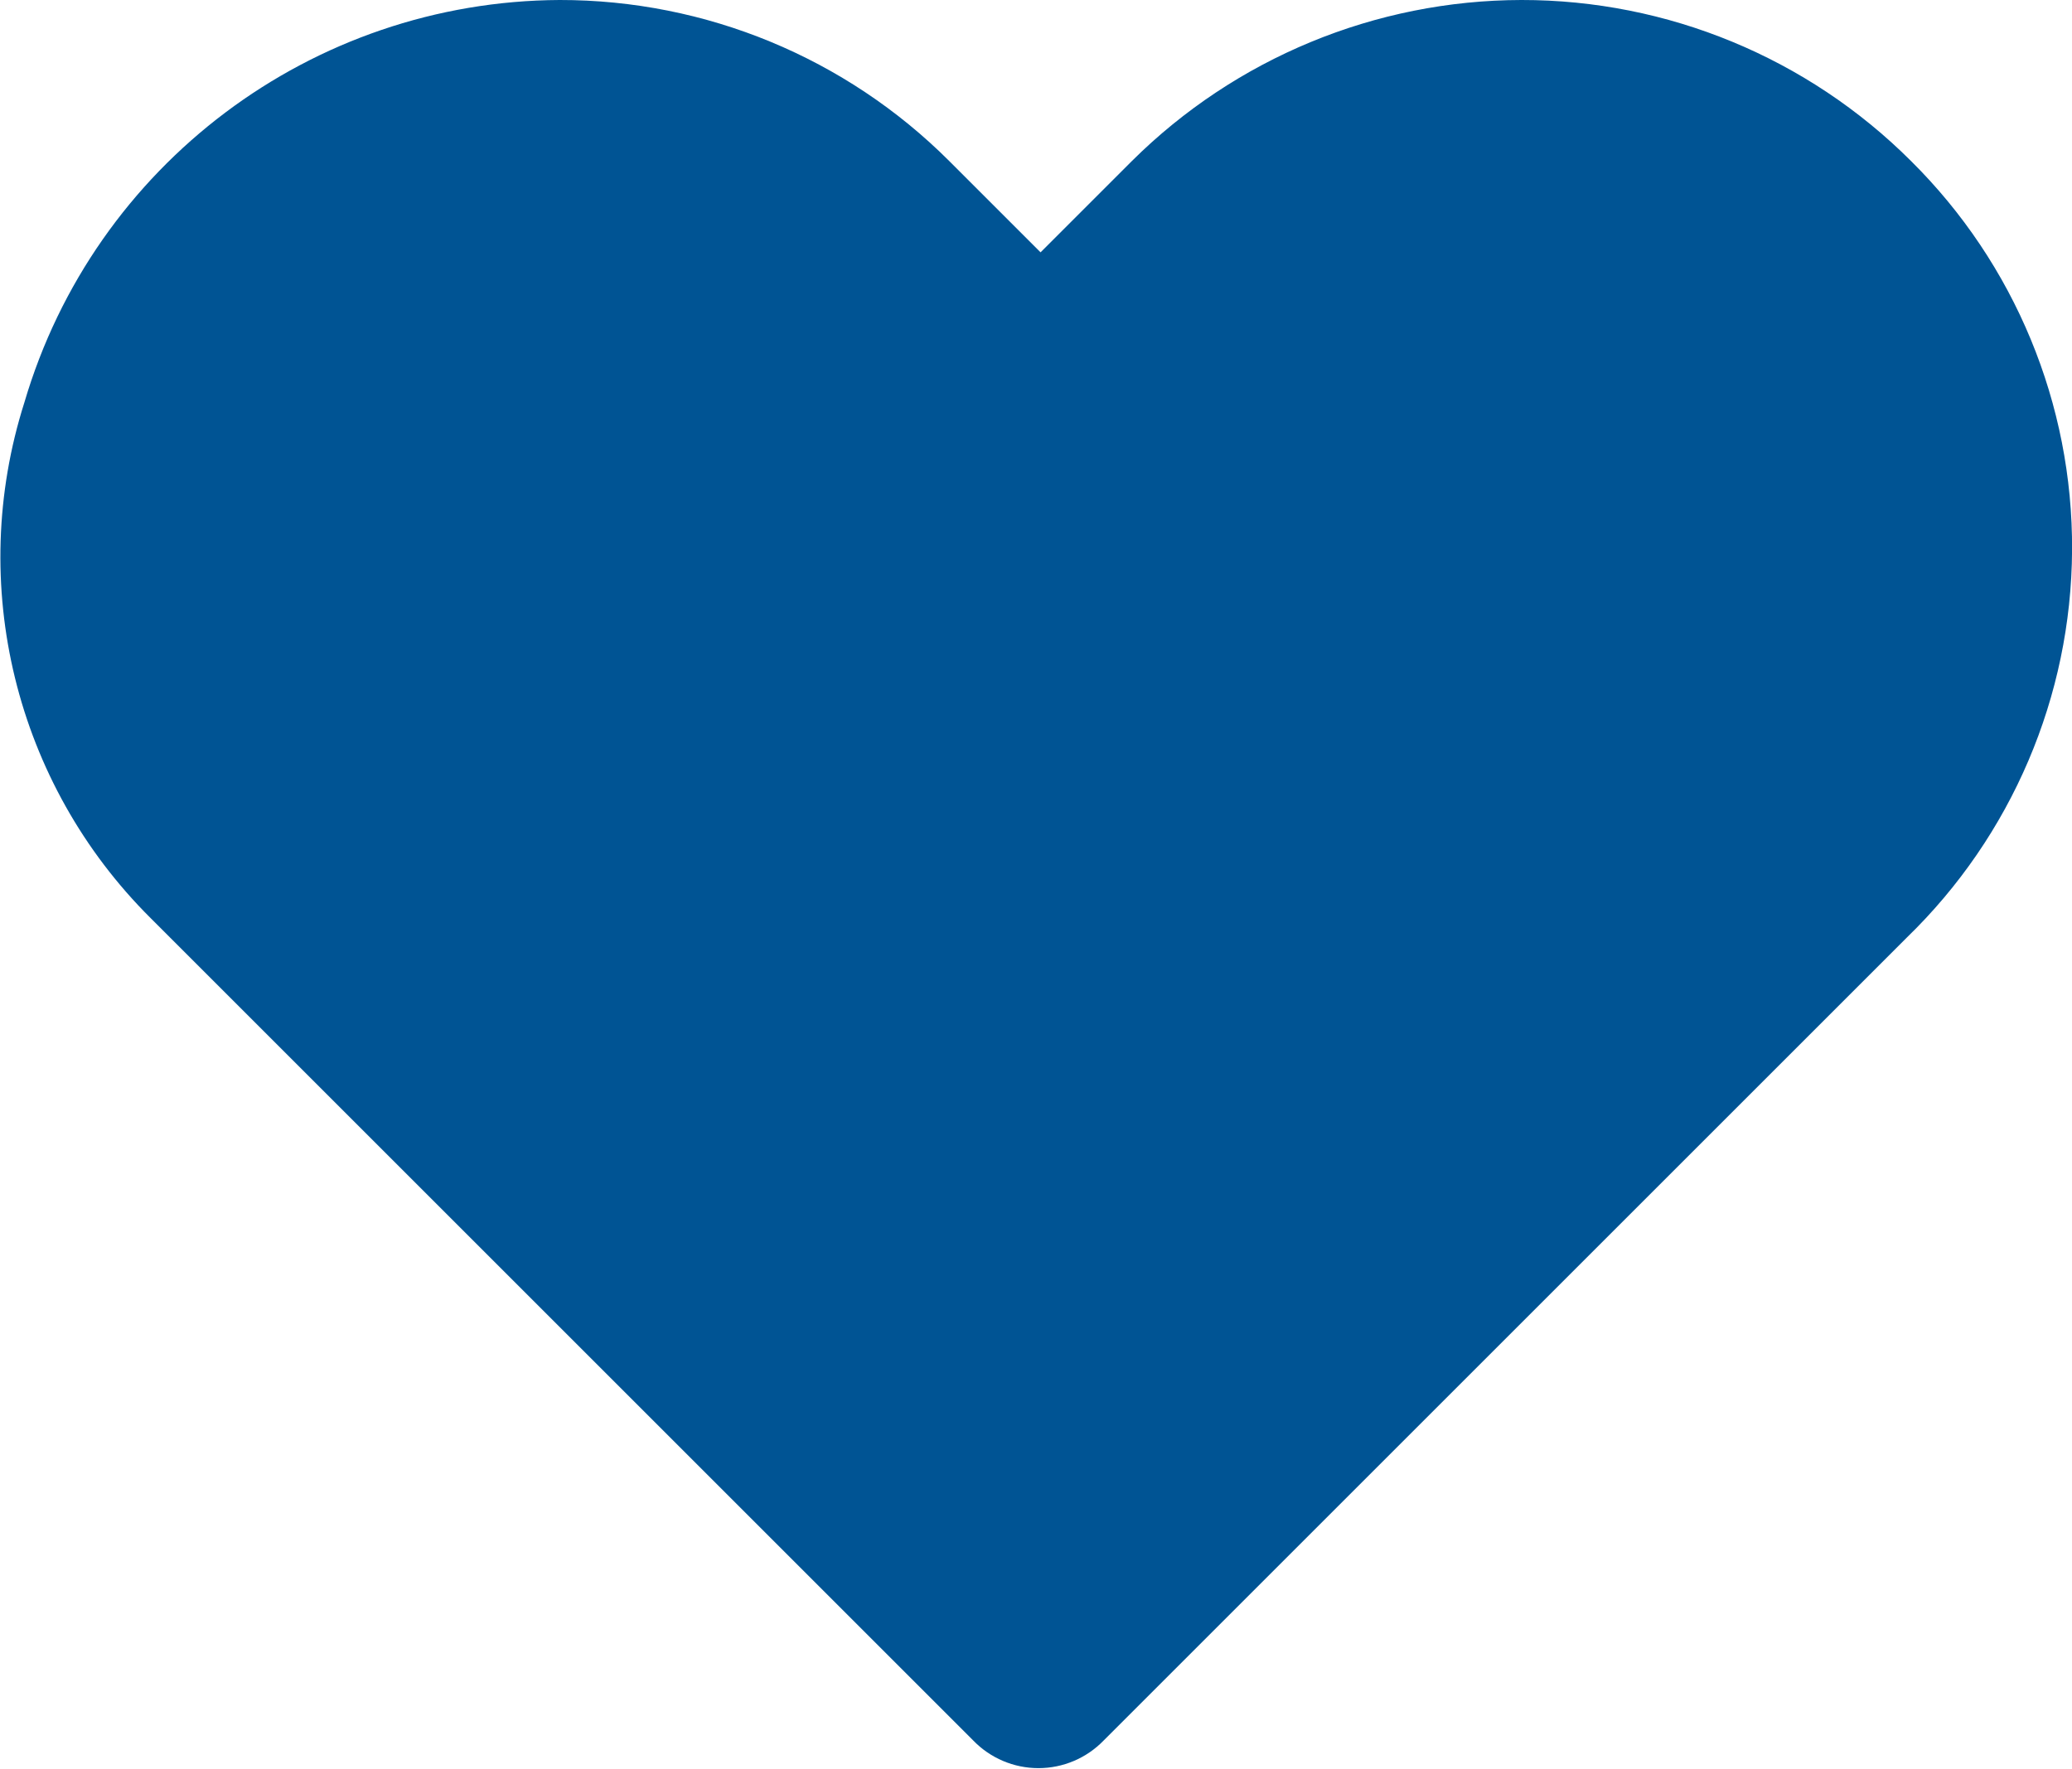
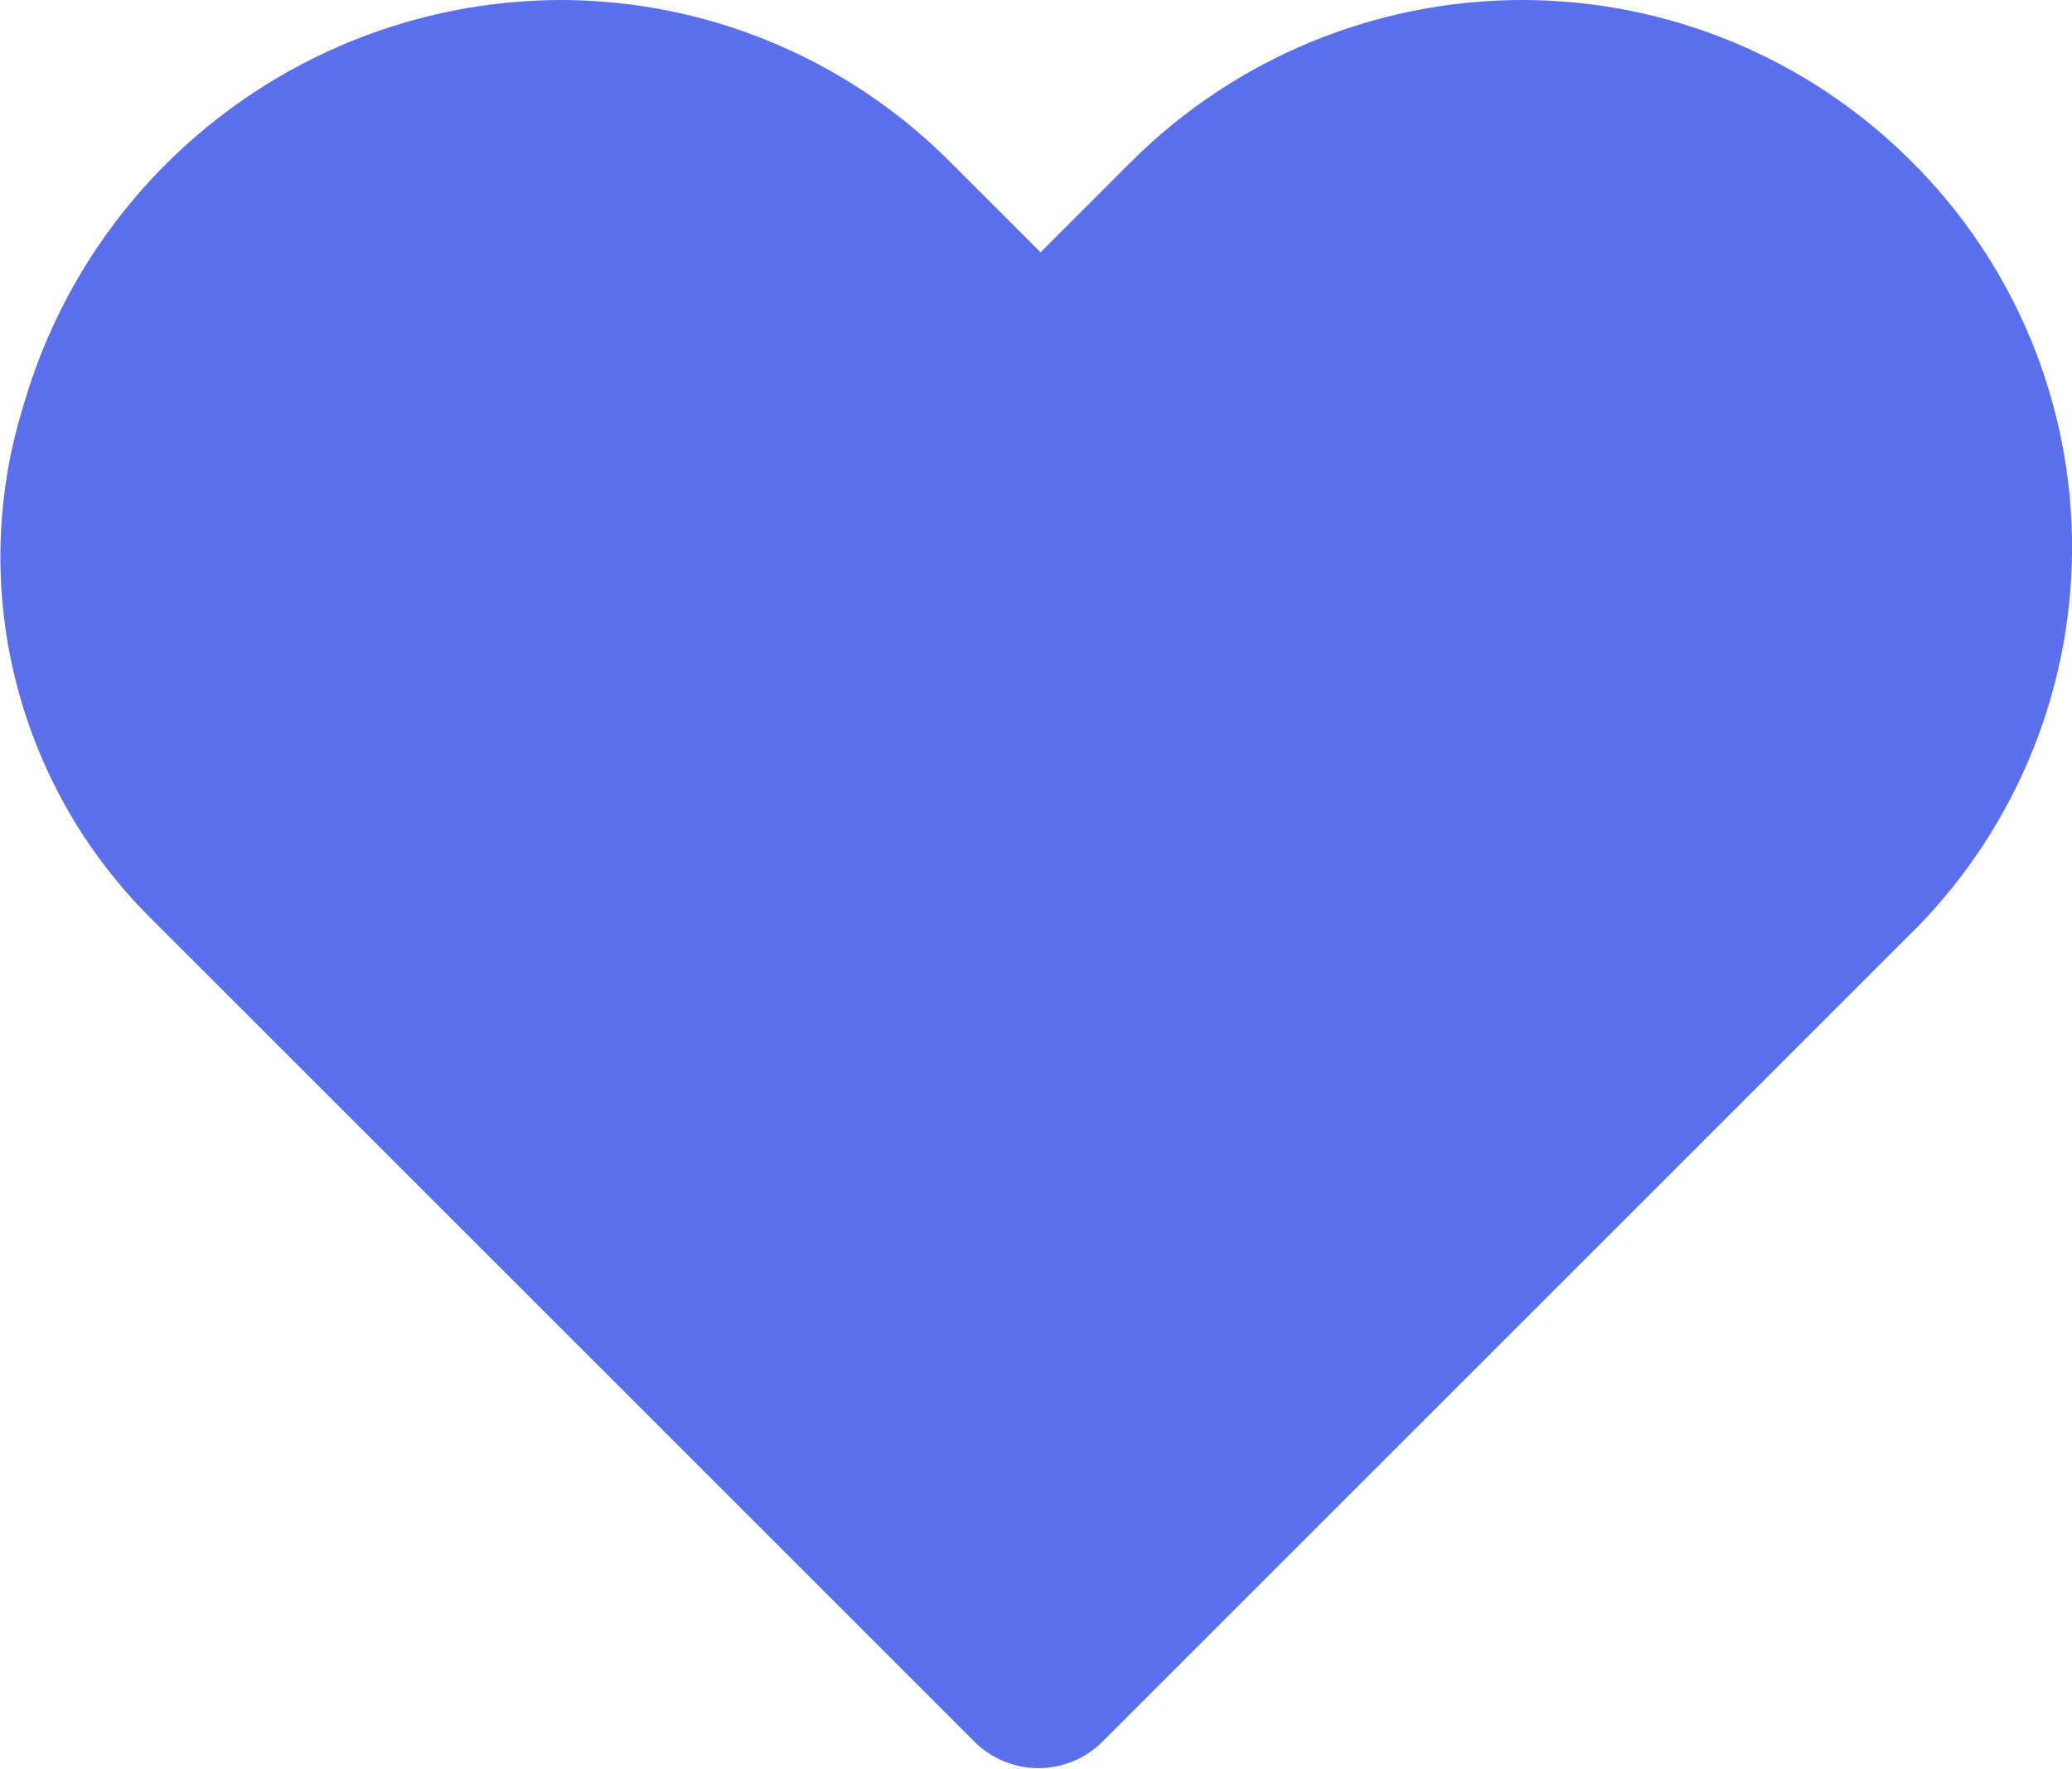
<svg xmlns="http://www.w3.org/2000/svg" width="22.017" height="18.794" viewBox="0 0 22.017 18.794">
-   <path id="路径_11" data-name="路径 11" d="M-926.41,962.111a5.849,5.849,0,0,0-4.139-1.711,5.888,5.888,0,0,0-4.139,1.711l-.971.971-.971-.971a5.848,5.848,0,0,0-4.139-1.711,5.959,5.959,0,0,0-5.688,4.278,5.415,5.415,0,0,0,1.341,5.48l8.741,8.741a.964.964,0,0,0,1.387,0l8.533-8.533A5.779,5.779,0,0,0-926.41,962.111Z" transform="translate(946.716 -960.4)" fill="rgb(0, 84, 148)" />
+   <path id="路径_11" data-name="路径 11" d="M-926.41,962.111a5.849,5.849,0,0,0-4.139-1.711,5.888,5.888,0,0,0-4.139,1.711l-.971.971-.971-.971a5.848,5.848,0,0,0-4.139-1.711,5.959,5.959,0,0,0-5.688,4.278,5.415,5.415,0,0,0,1.341,5.48l8.741,8.741a.964.964,0,0,0,1.387,0l8.533-8.533A5.779,5.779,0,0,0-926.41,962.111Z" transform="translate(946.716 -960.4)" fill="#5B6FEB" />
</svg>
